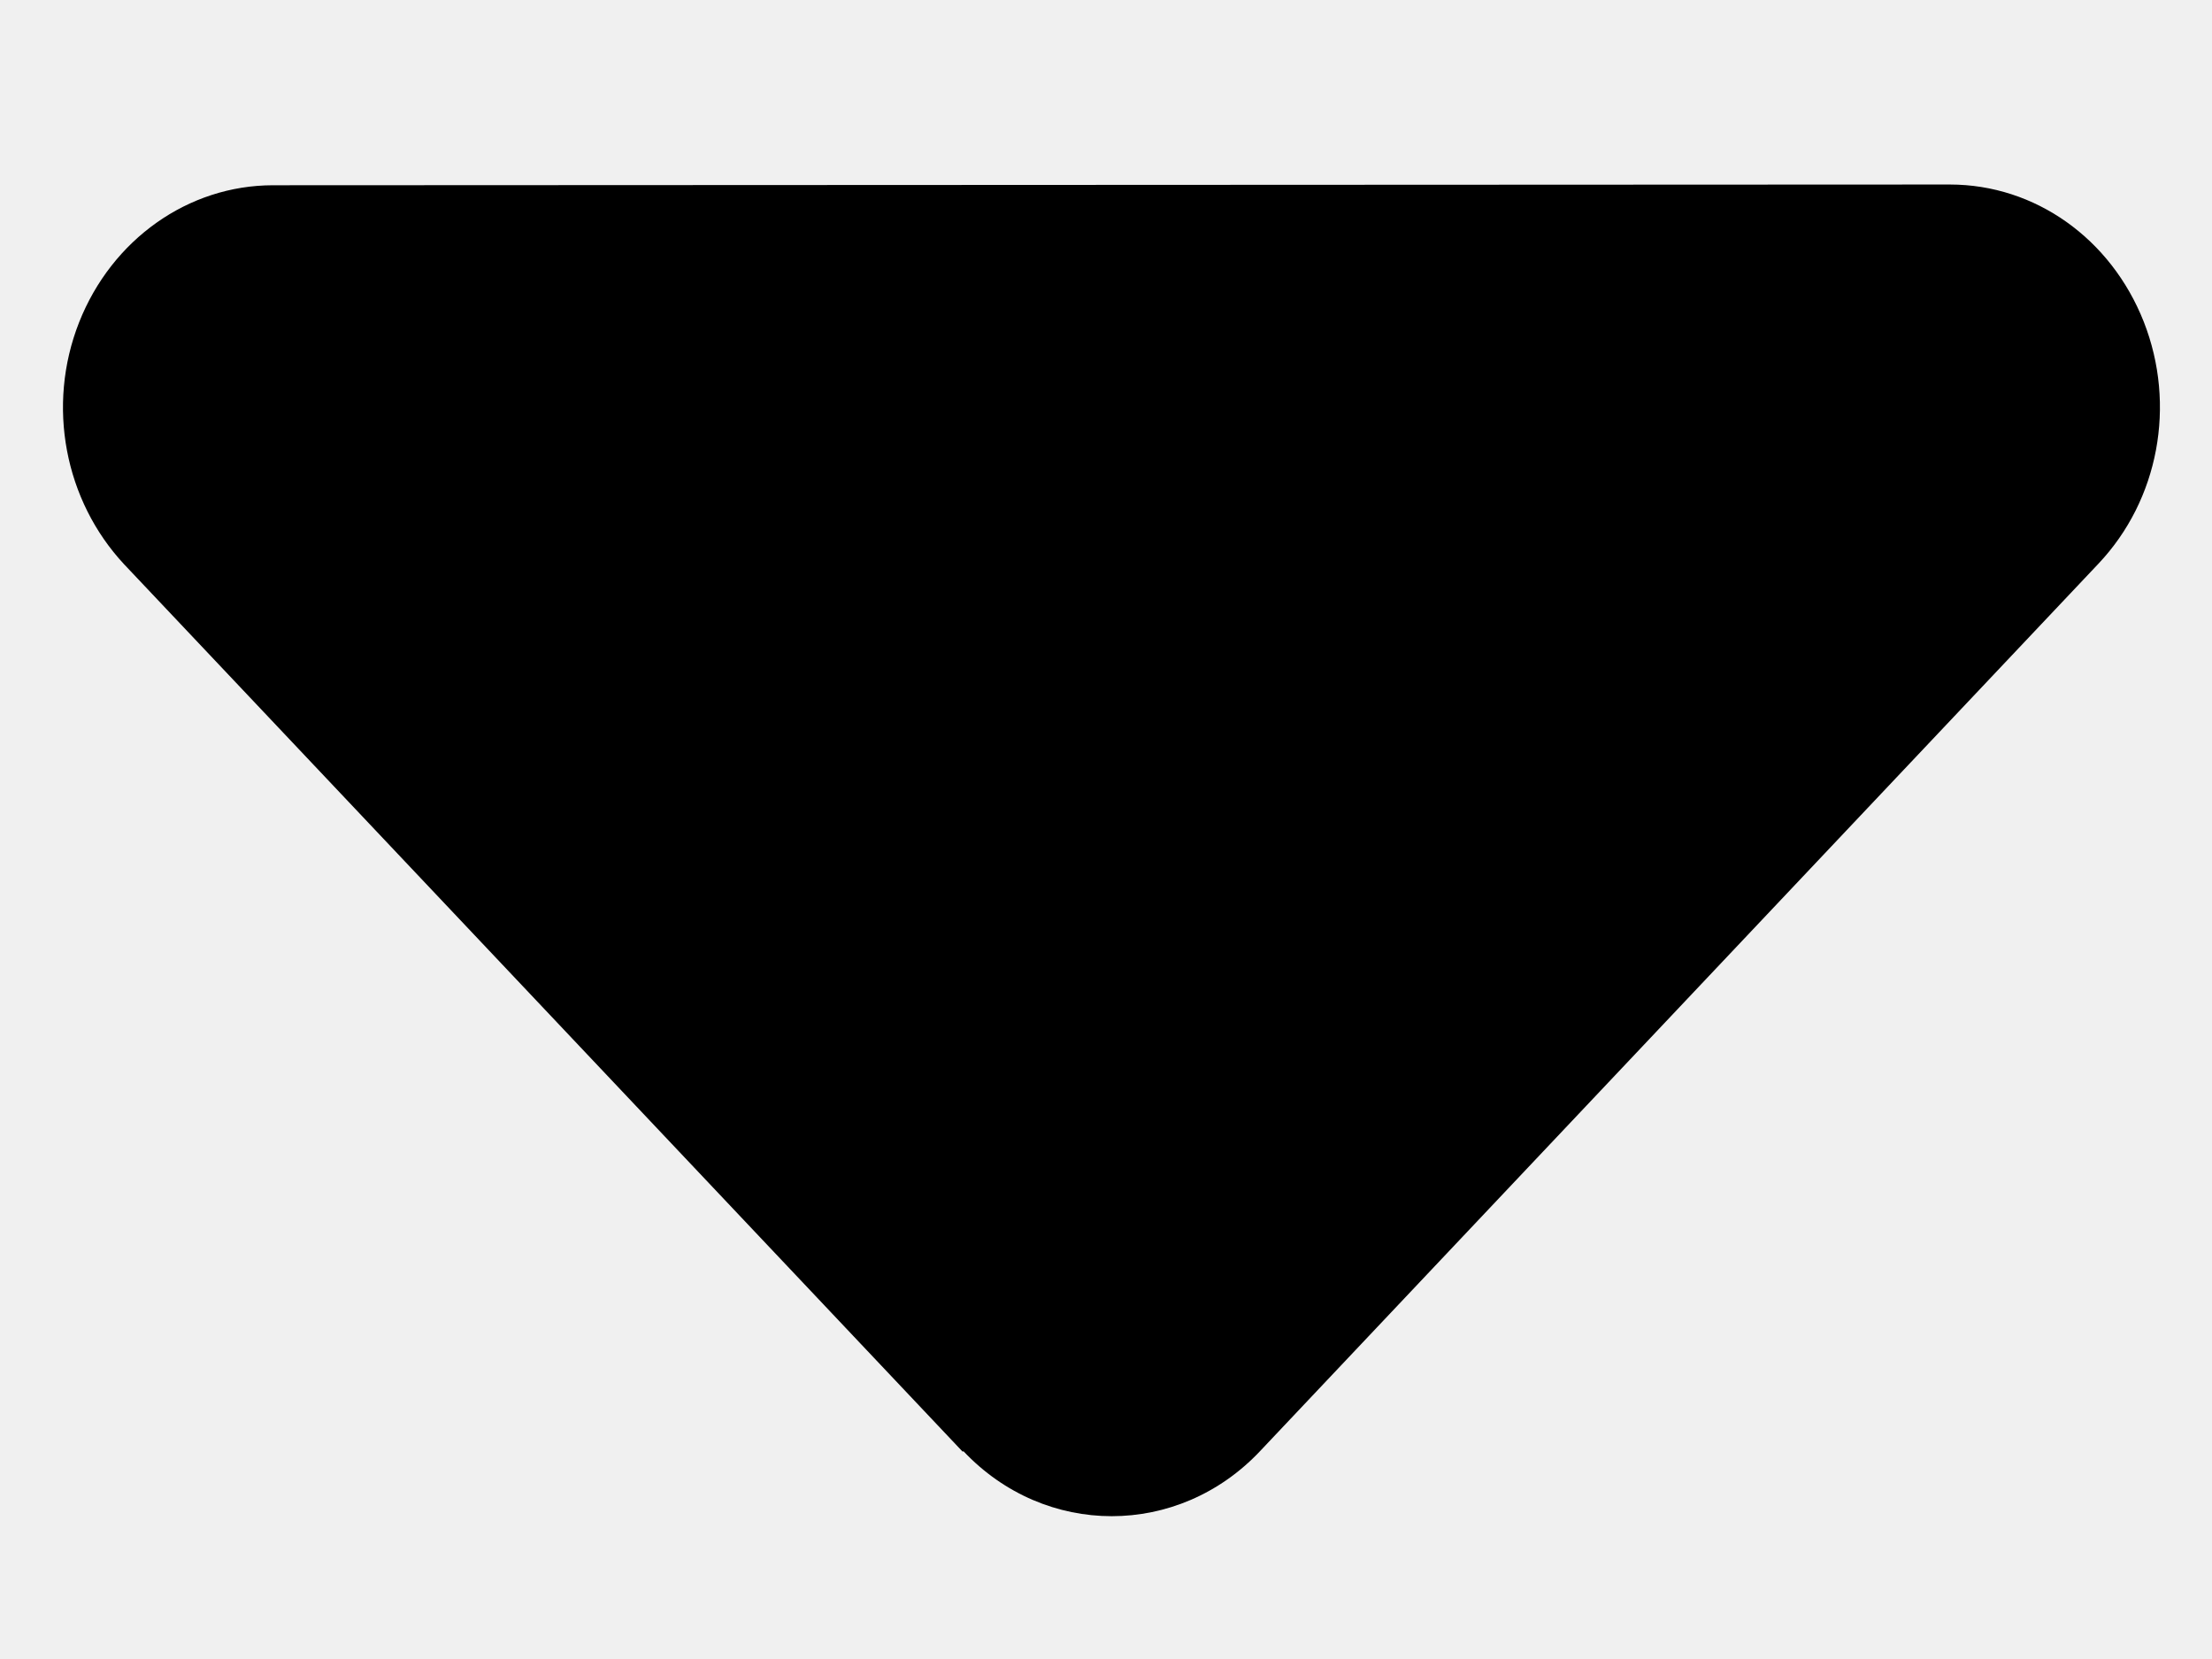
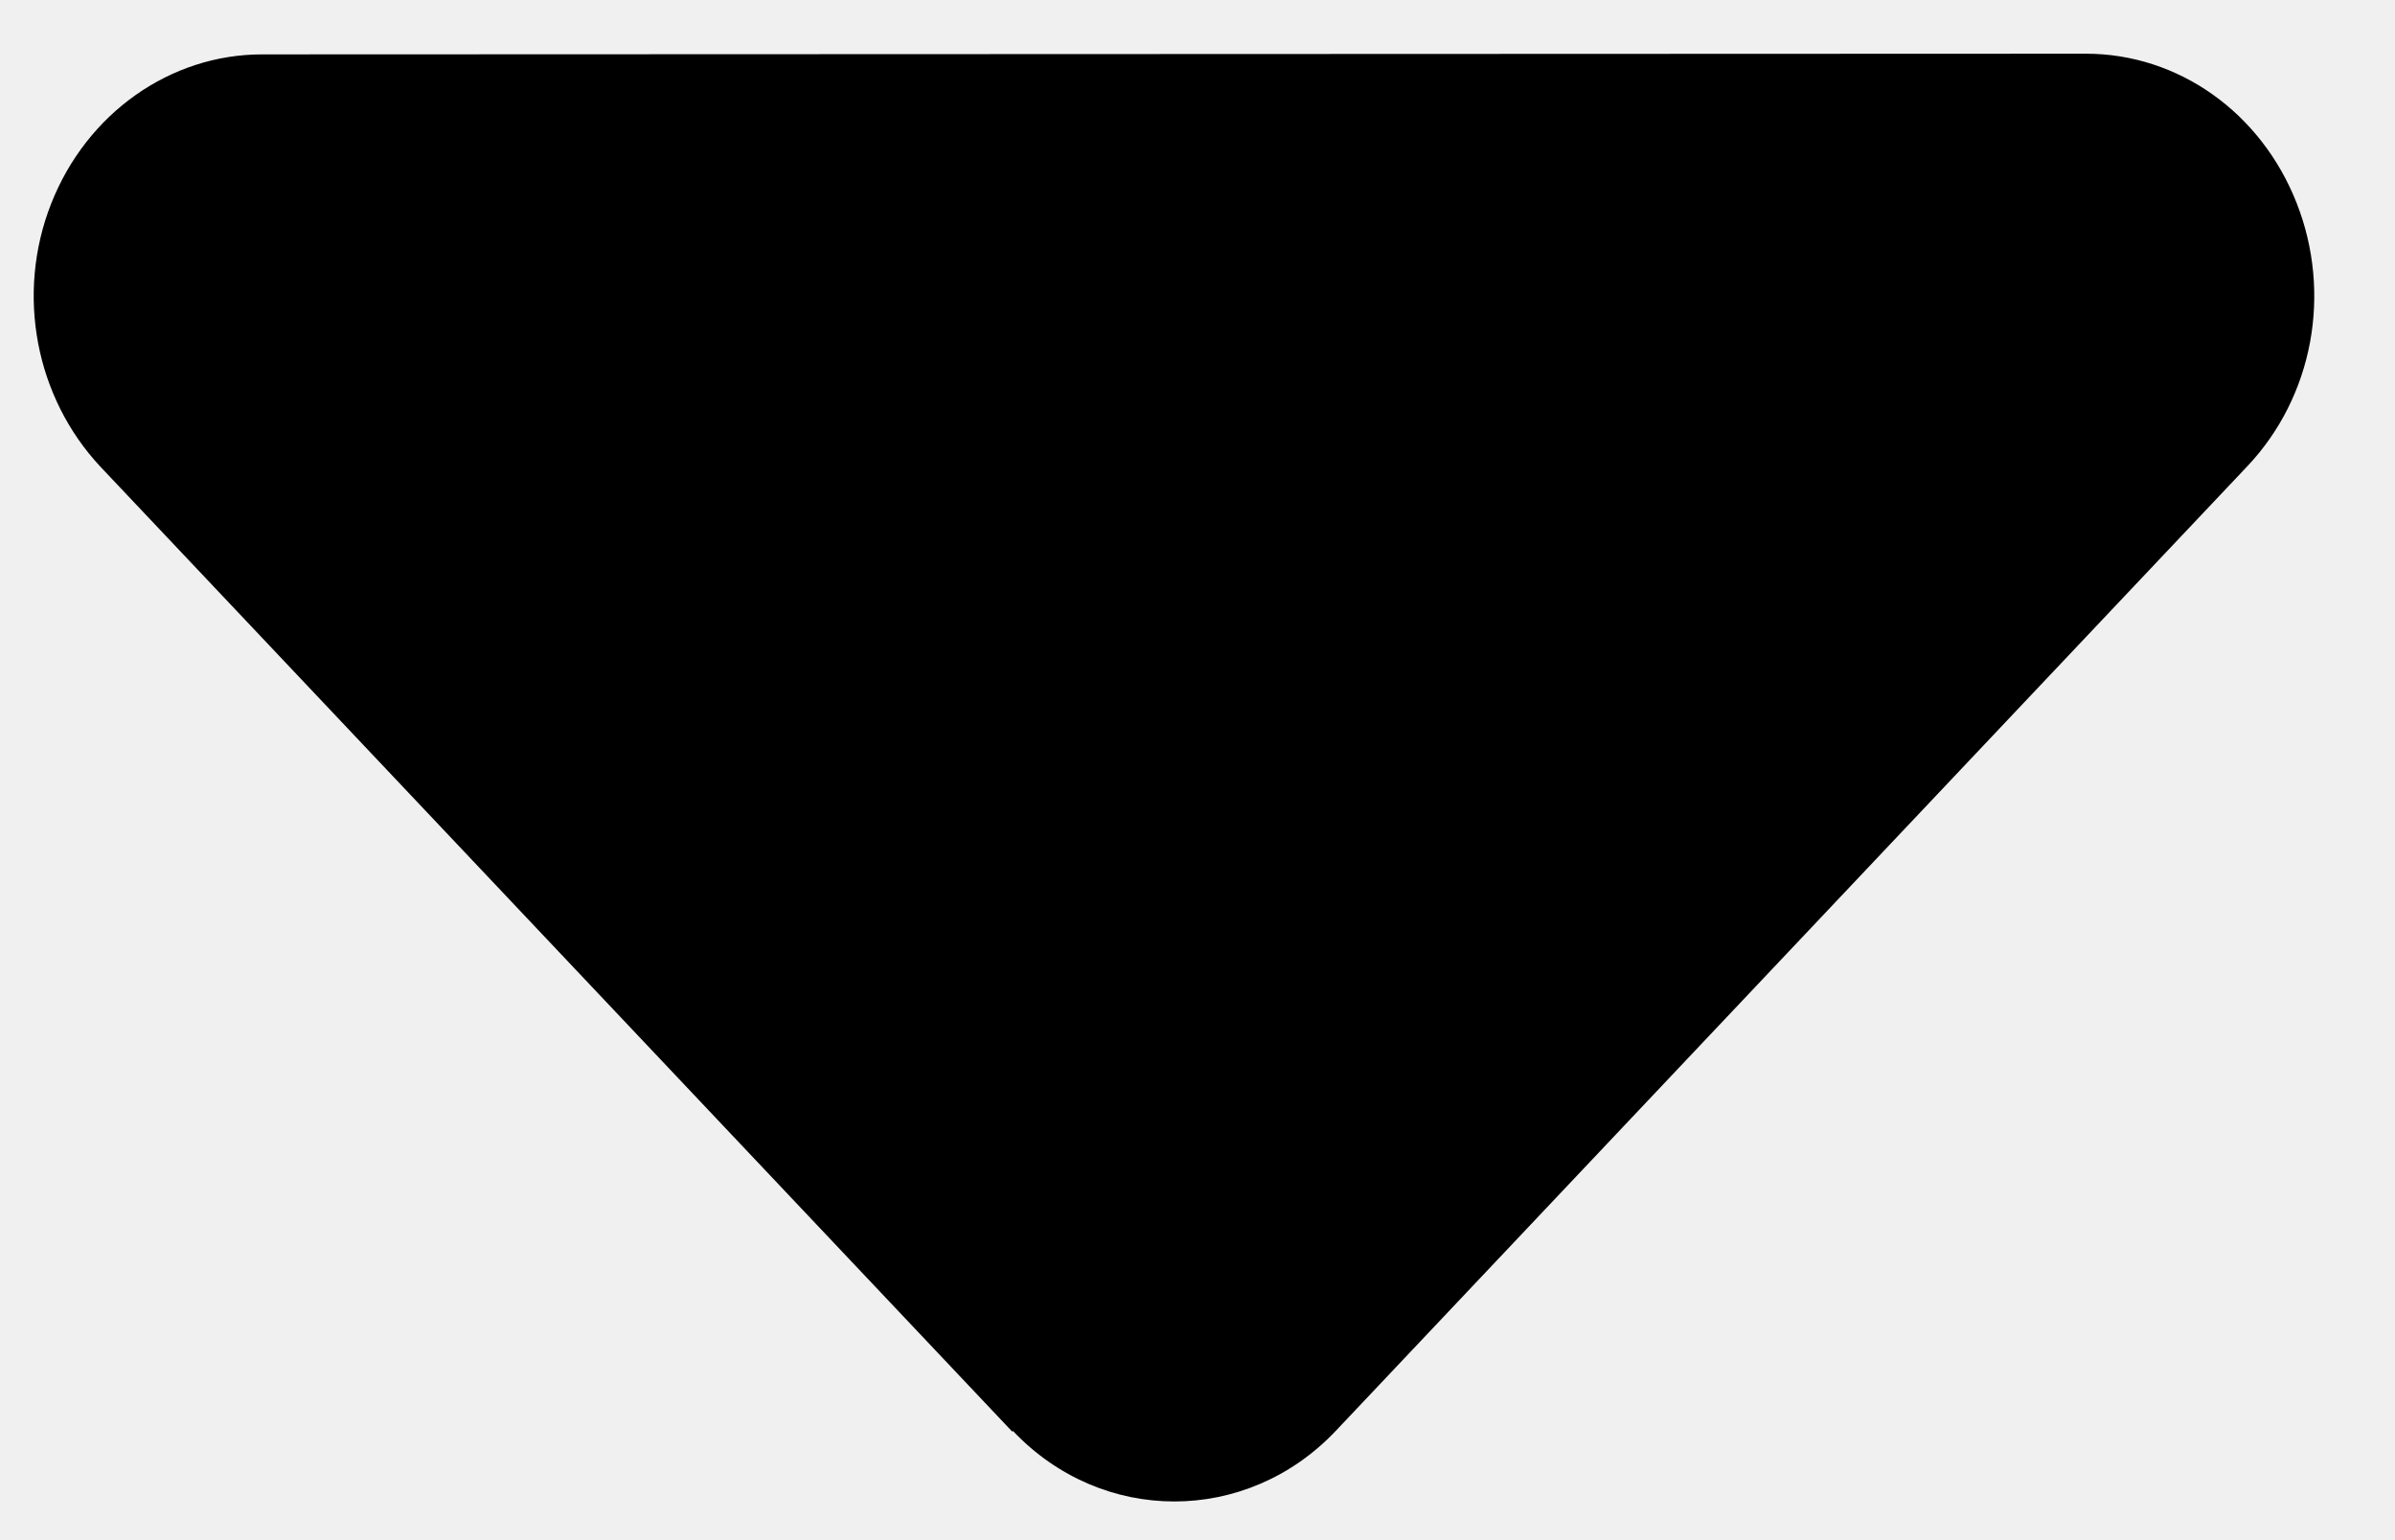
- <svg xmlns="http://www.w3.org/2000/svg" width="12" height="9" viewBox="0 0 12 9" fill="none">
-   <g clip-path="url(#clip0_248_462)">
-     <path d="M5.226 7.872C5.67 8.343 6.392 8.343 6.836 7.872L11.384 3.058C11.711 2.712 11.807 2.197 11.63 1.746C11.452 1.294 11.04 1.001 10.578 1.001L1.481 1.005C1.022 1.005 0.607 1.298 0.429 1.749C0.251 2.201 0.351 2.716 0.674 3.062L5.223 7.876L5.226 7.872Z" fill="black" />
+ <svg xmlns="http://www.w3.org/2000/svg" width="14" height="9" viewBox="0 0 14 9" fill="none">
+   <g clip-path="url(#clip0_269_46)">
+     <path d="M5.921 8.367C6.442 8.917 7.287 8.917 7.808 8.367L13.138 2.725C13.521 2.319 13.633 1.716 13.425 1.187C13.217 0.658 12.734 0.314 12.193 0.314L1.532 0.318C0.995 0.318 0.507 0.662 0.299 1.191C0.091 1.72 0.208 2.324 0.587 2.729L5.917 8.371L5.921 8.367Z" fill="black" />
  </g>
  <defs>
-     <clipPath id="clip0_248_462">
-       <rect width="11.407" height="7.259" fill="white" transform="translate(0.311646 0.974609)" />
+     <clipPath id="clip0_269_46">
+       <rect width="13.367" height="8.507" fill="white" transform="translate(0.161865 0.283203)" />
    </clipPath>
  </defs>
</svg>
